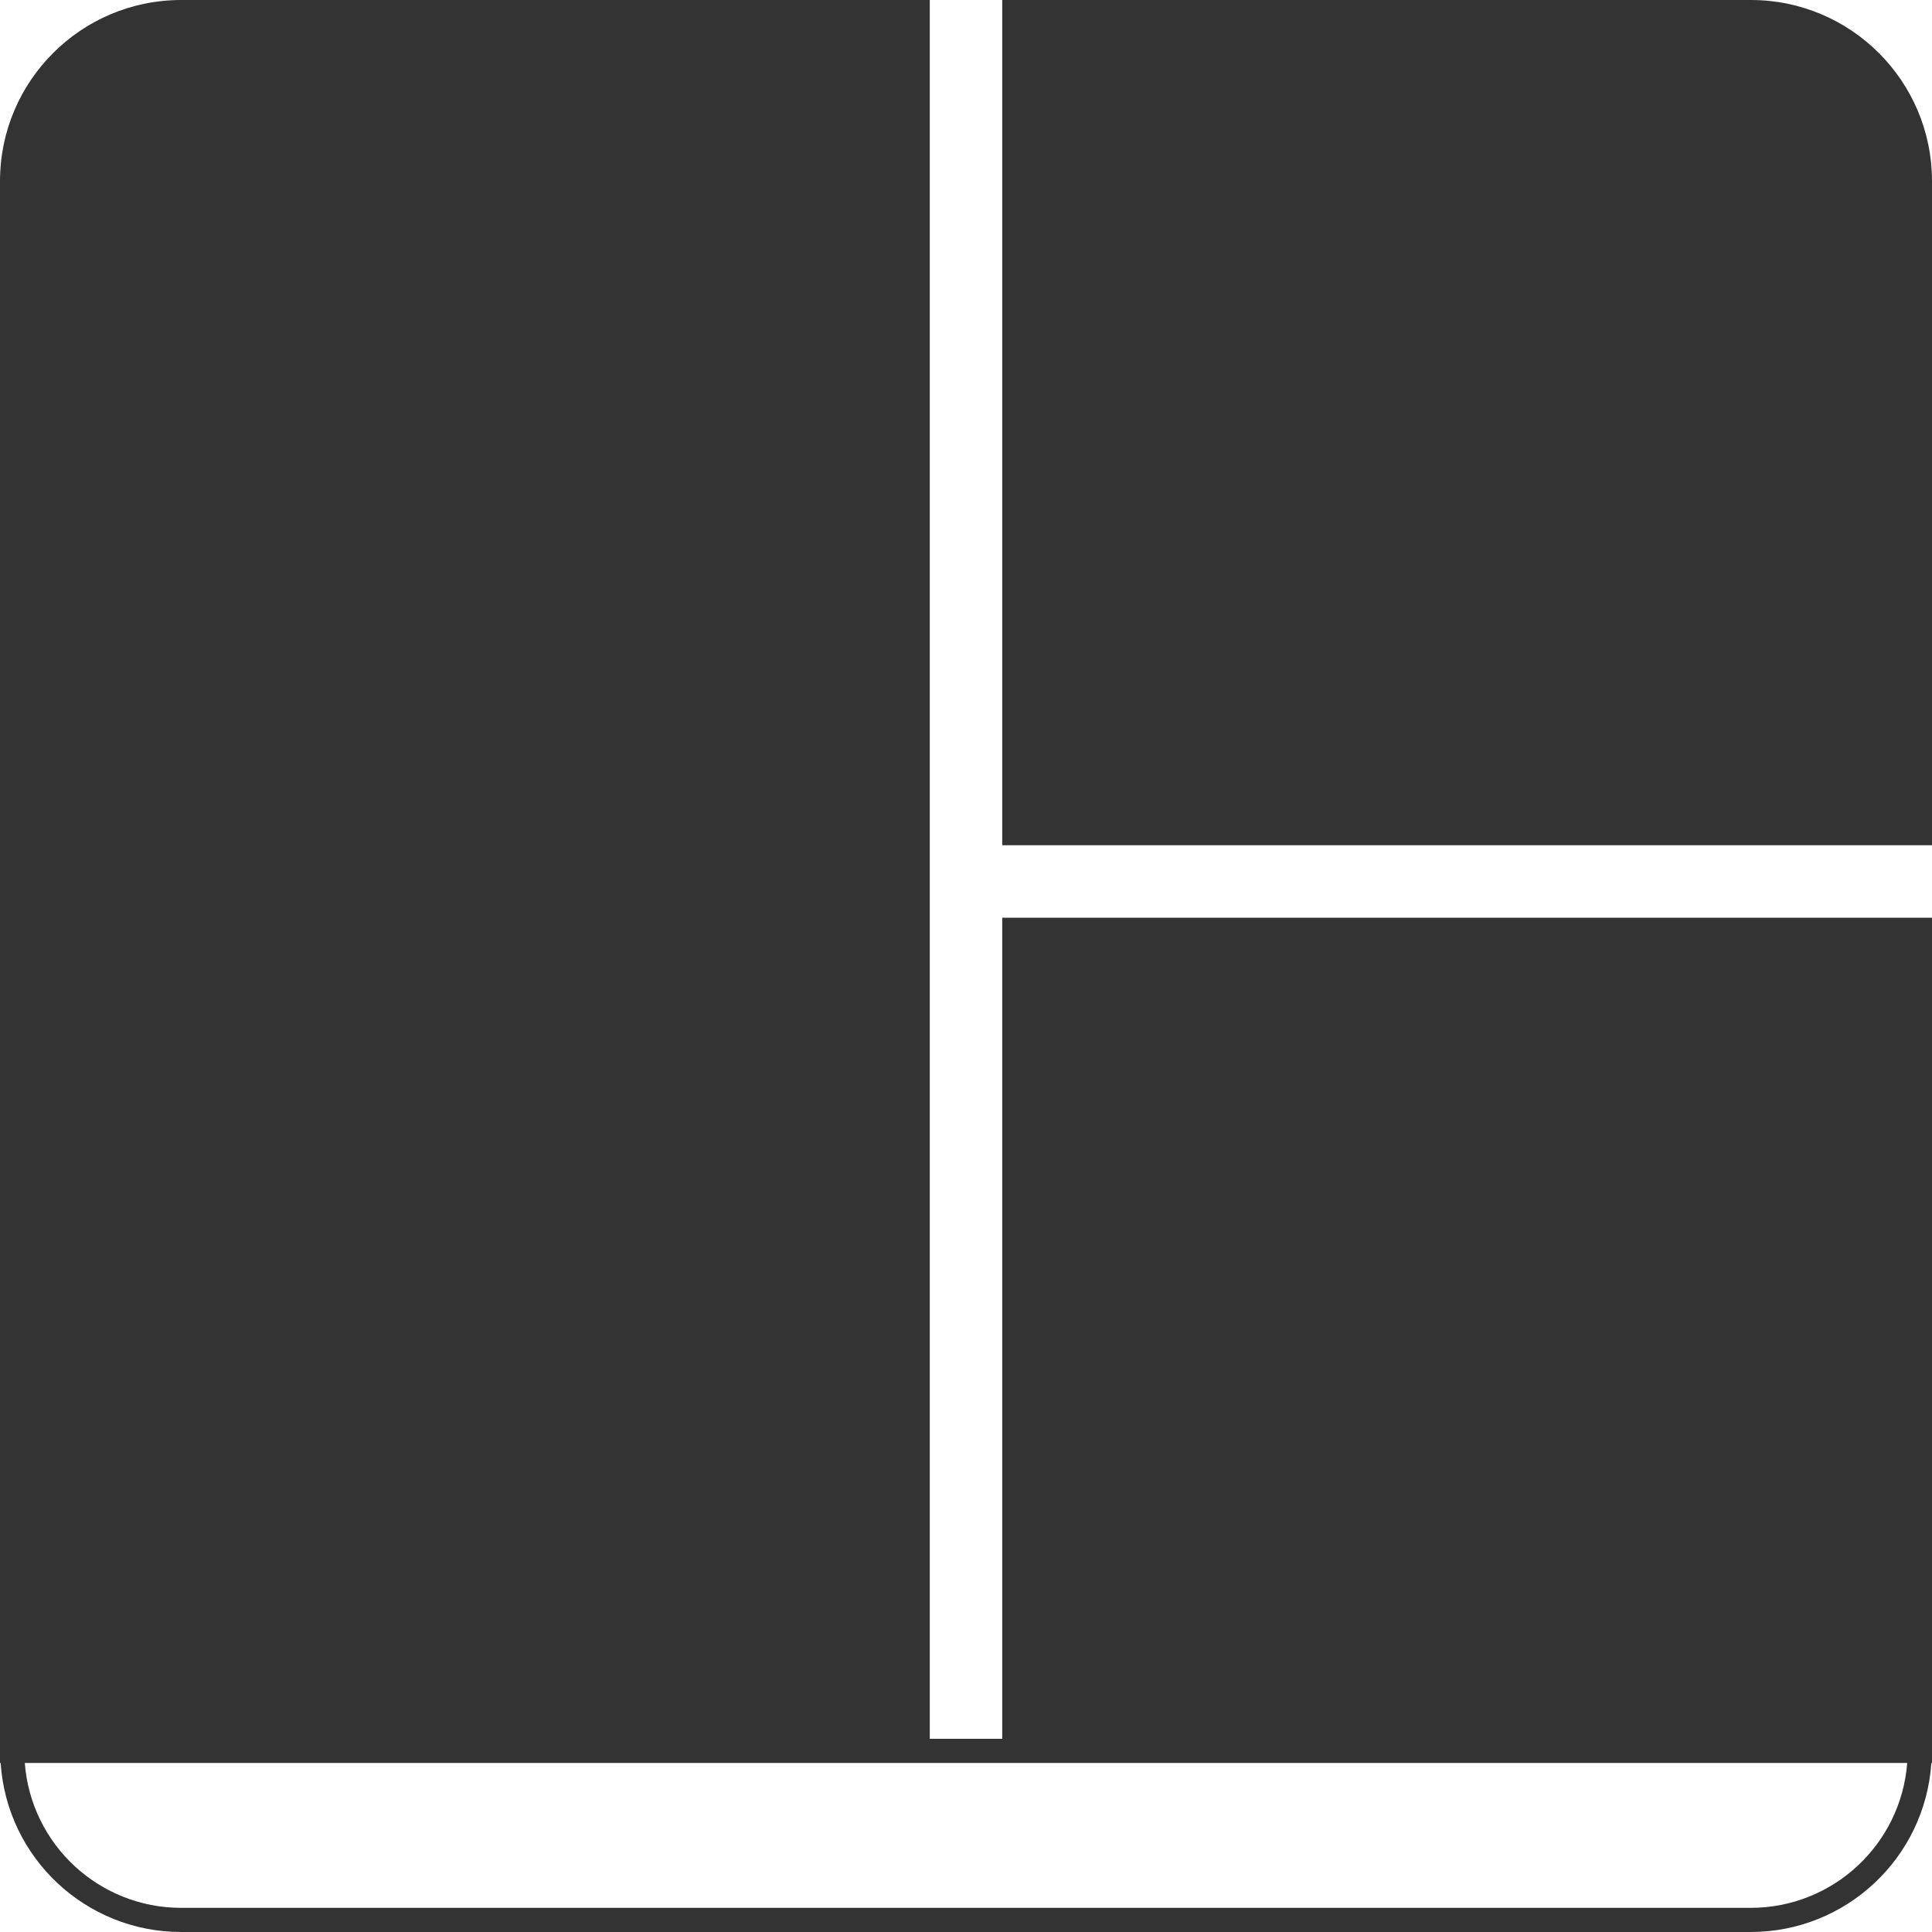
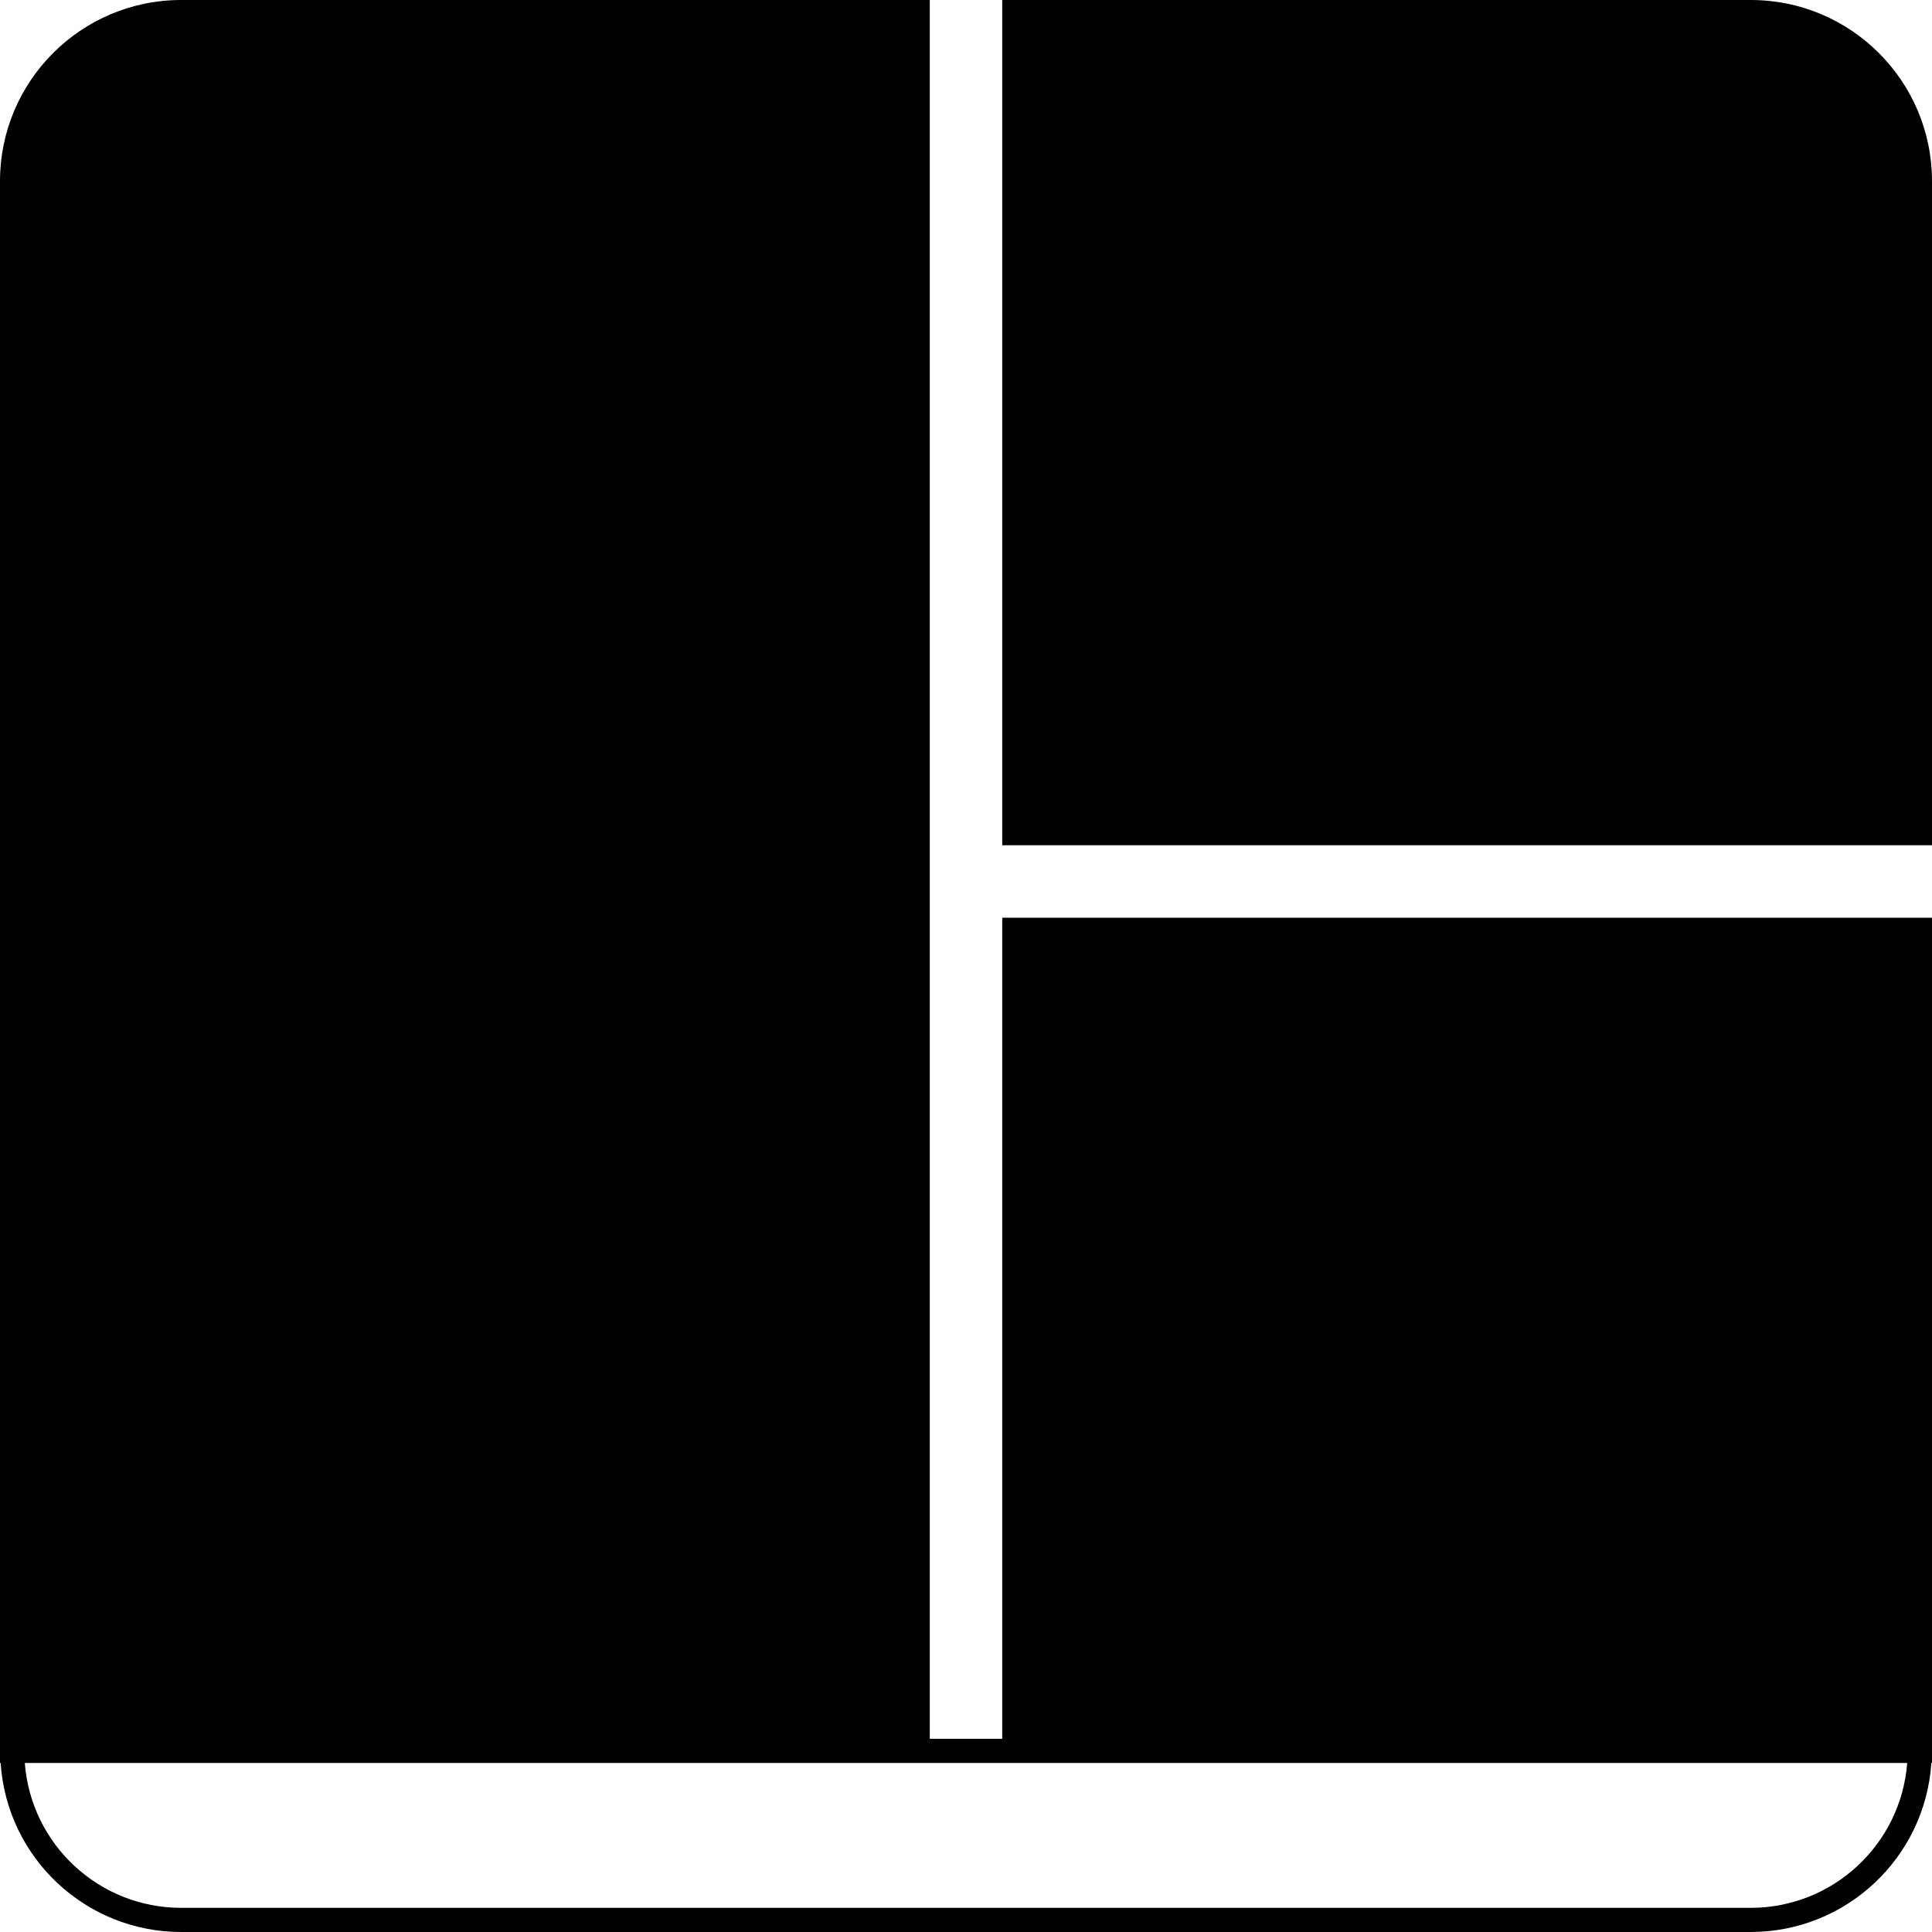
- <svg xmlns="http://www.w3.org/2000/svg" width="16" height="16" viewBox="0 0 24 24">
-   <path fill="#333" d="M24 2.251V10.5H12.45V0h9.3A2.251 2.251 0 0 1 24 2.251zM12.45 11.4H24v10.5h-.008A2.25 2.25 0 0 1 21.75 24H2.25a2.247 2.247 0 0 1-2.242-2.1H0V2.251A2.251 2.251 0 0 1 2.25 0h9.3v21.6h.9V11.4zm11.242 10.5H.308a1.948 1.948 0 0 0 1.942 1.8h19.5a1.95 1.95 0 0 0 1.942-1.8z" />
+ <svg xmlns="http://www.w3.org/2000/svg" role="img" viewBox="0 0 24 24">
+   <path d="M24 2.251V10.5H12.45V0h9.3A2.251 2.251 0 0 1 24 2.251zM12.45 11.4H24v10.5h-.008A2.25 2.25 0 0 1 21.75 24H2.25a2.247 2.247 0 0 1-2.242-2.1H0V2.251A2.251 2.251 0 0 1 2.25 0h9.3v21.6h.9V11.4zm11.242 10.5H.308a1.948 1.948 0 0 0 1.942 1.8h19.5a1.95 1.95 0 0 0 1.942-1.8z" />
</svg>
